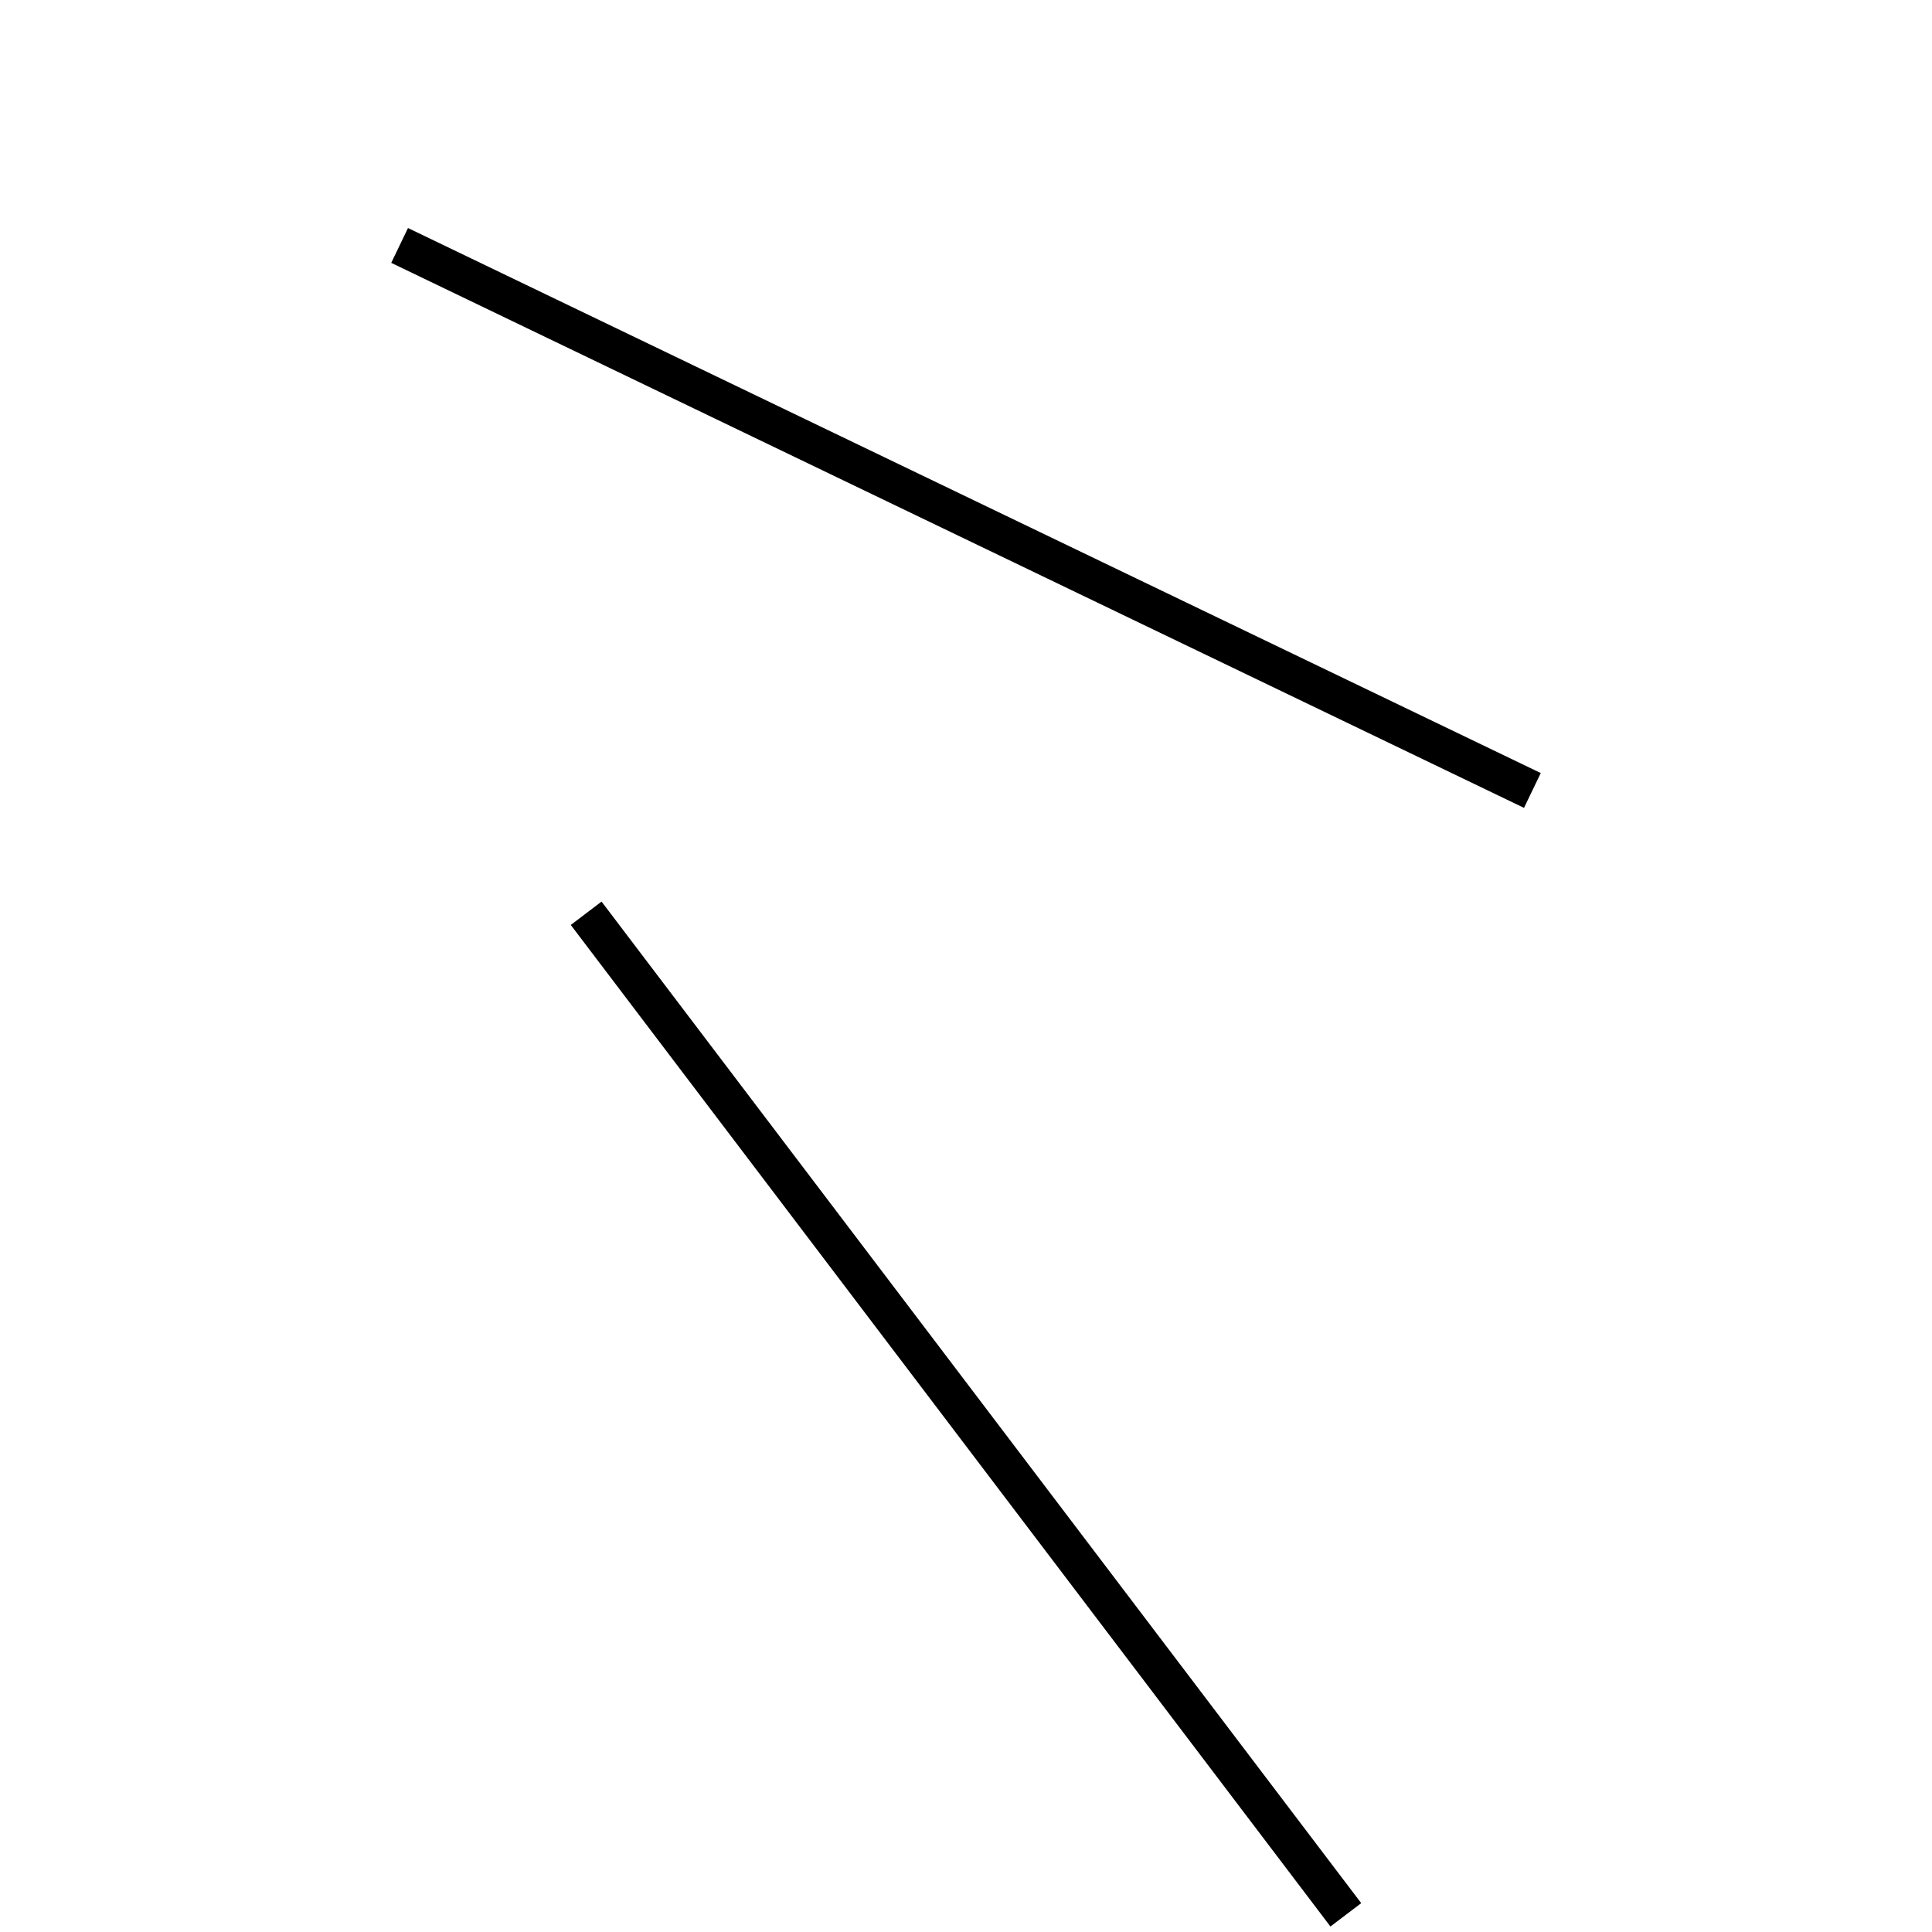
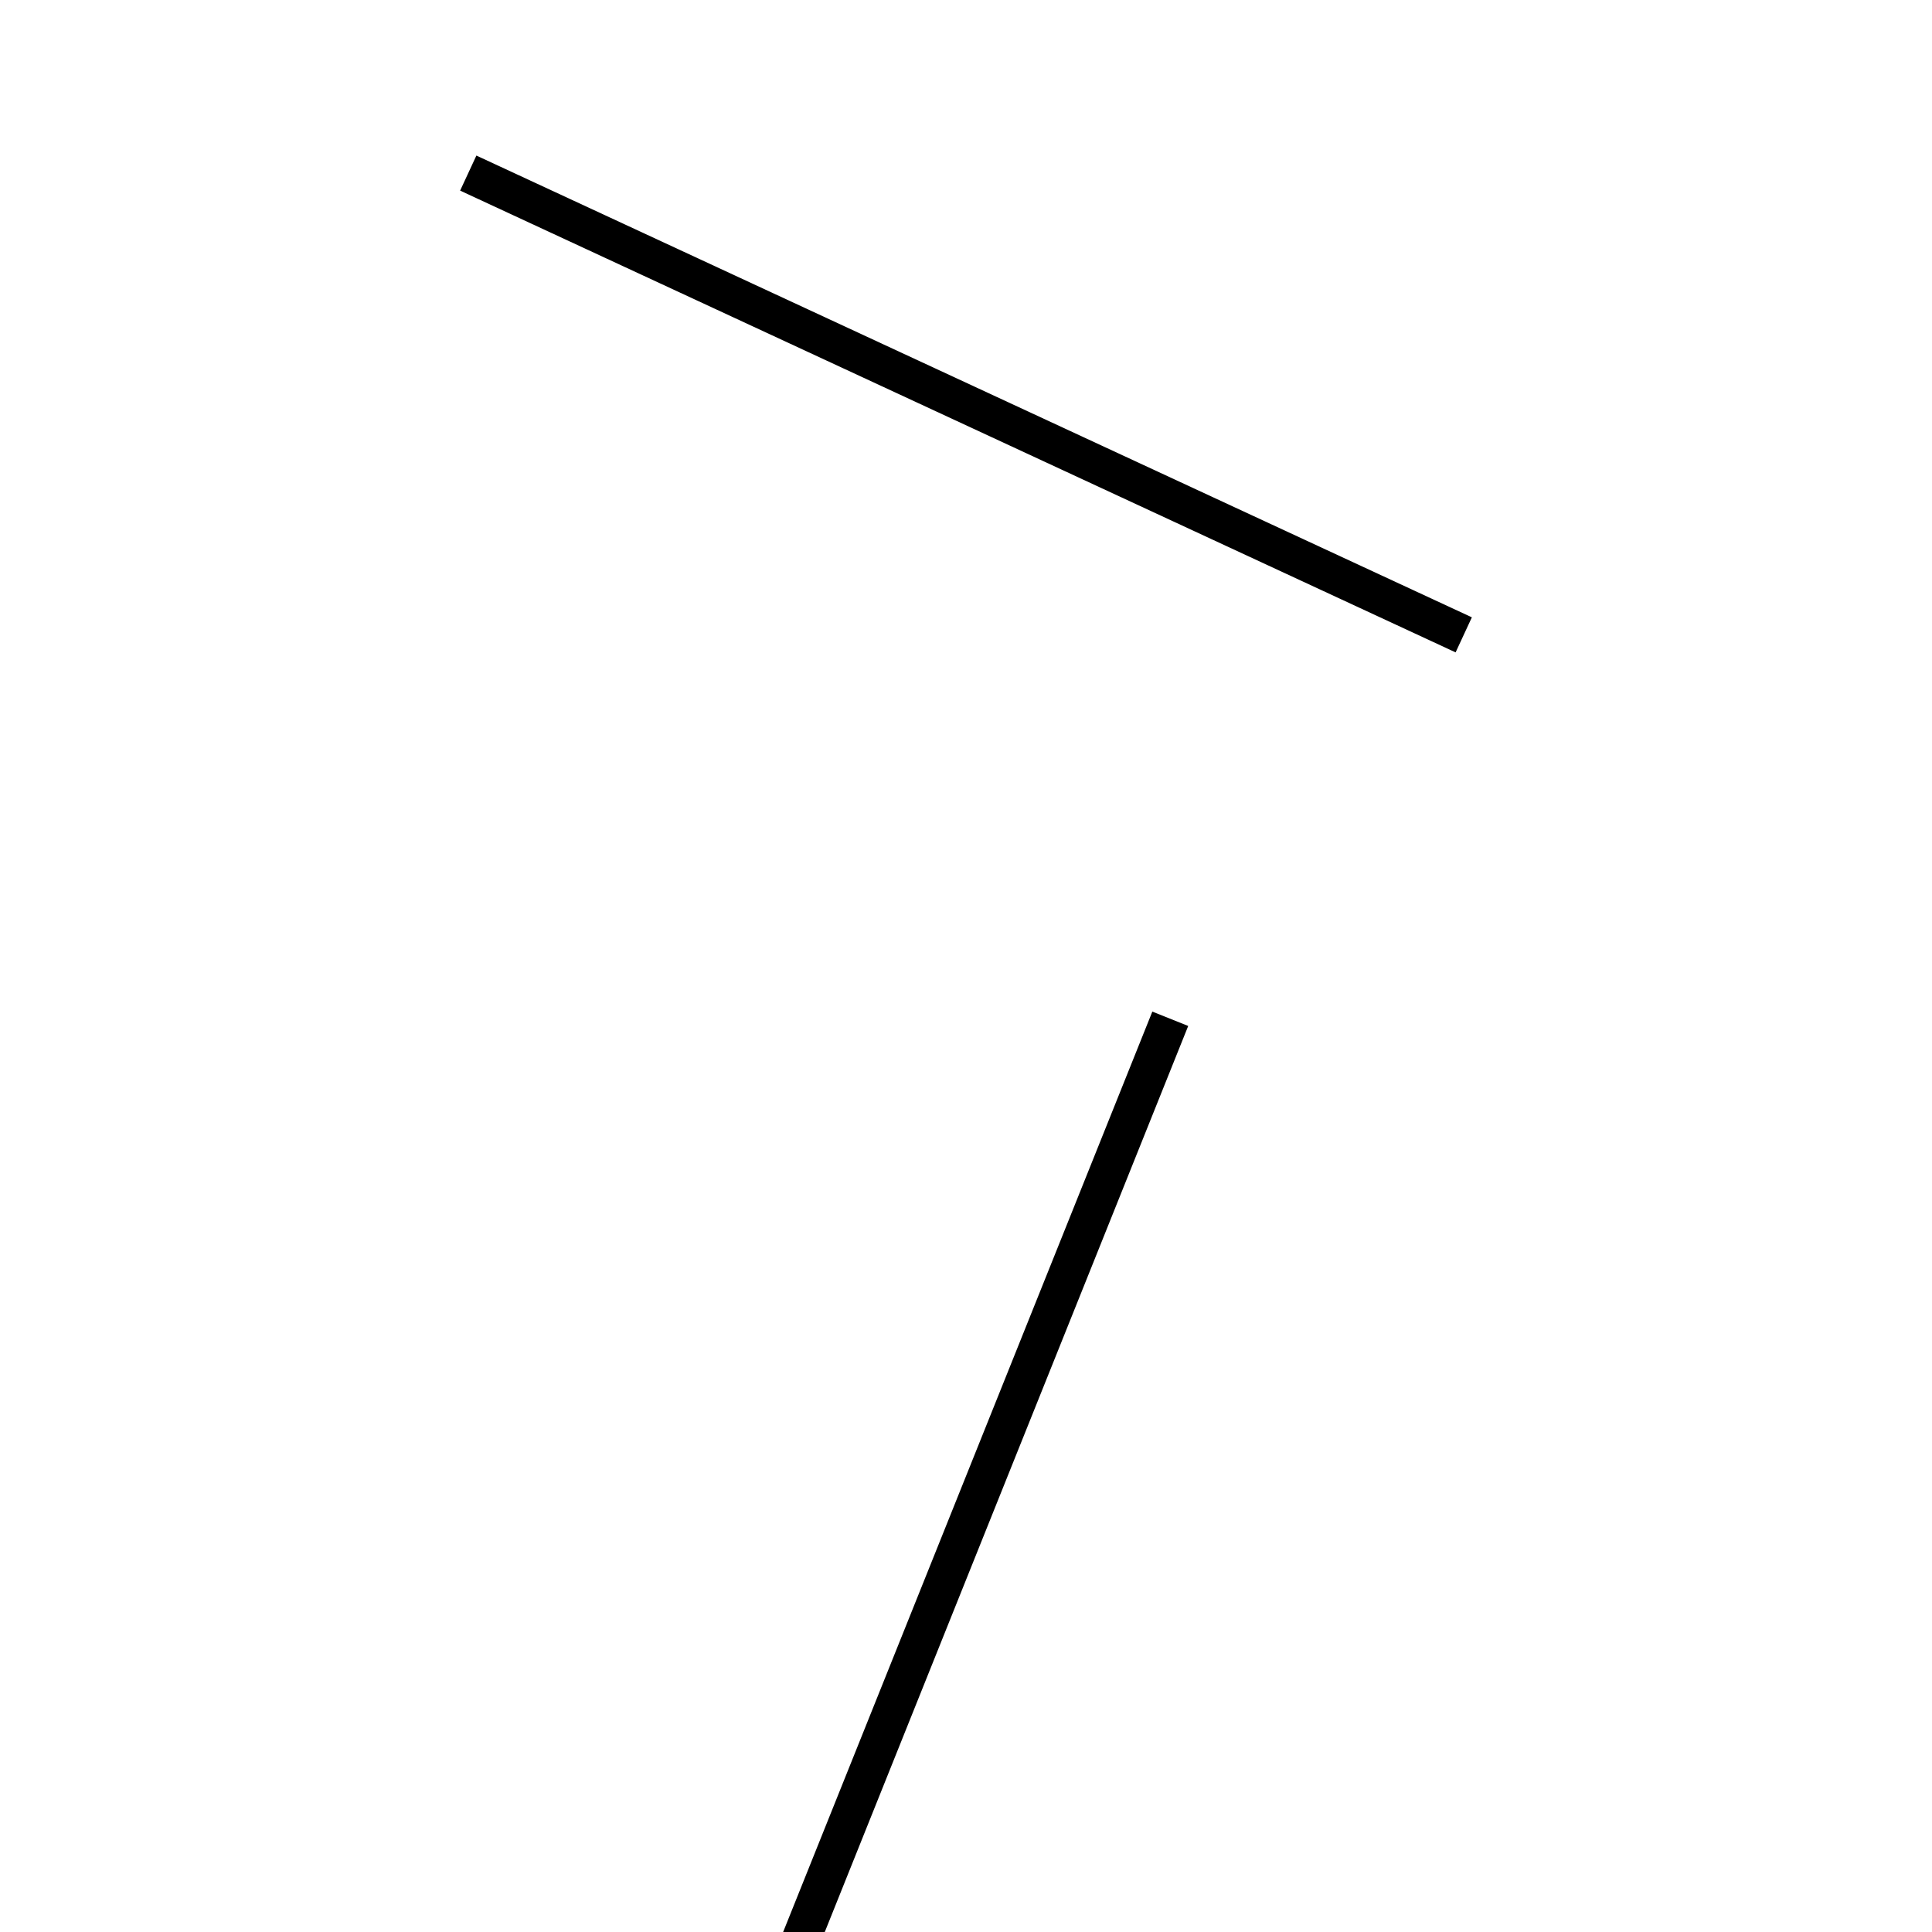
<svg xmlns="http://www.w3.org/2000/svg" height="100" width="100">
-   <line x1="30.34" y1="47.271" x2="69.66" y2="99.111" stroke-width="2" stroke="black" />
-   <line x1="20.684" y1="12.704" x2="79.316" y2="40.914" stroke-width="2" stroke="black" />
+   <line x1="60.573" y1="52.732" x2="39.427" y2="105.449" stroke-width="2" stroke="black" />
+   <line x1="24.237" y1="8.959" x2="75.763" y2="32.86" stroke-width="2" stroke="black" />
</svg>
